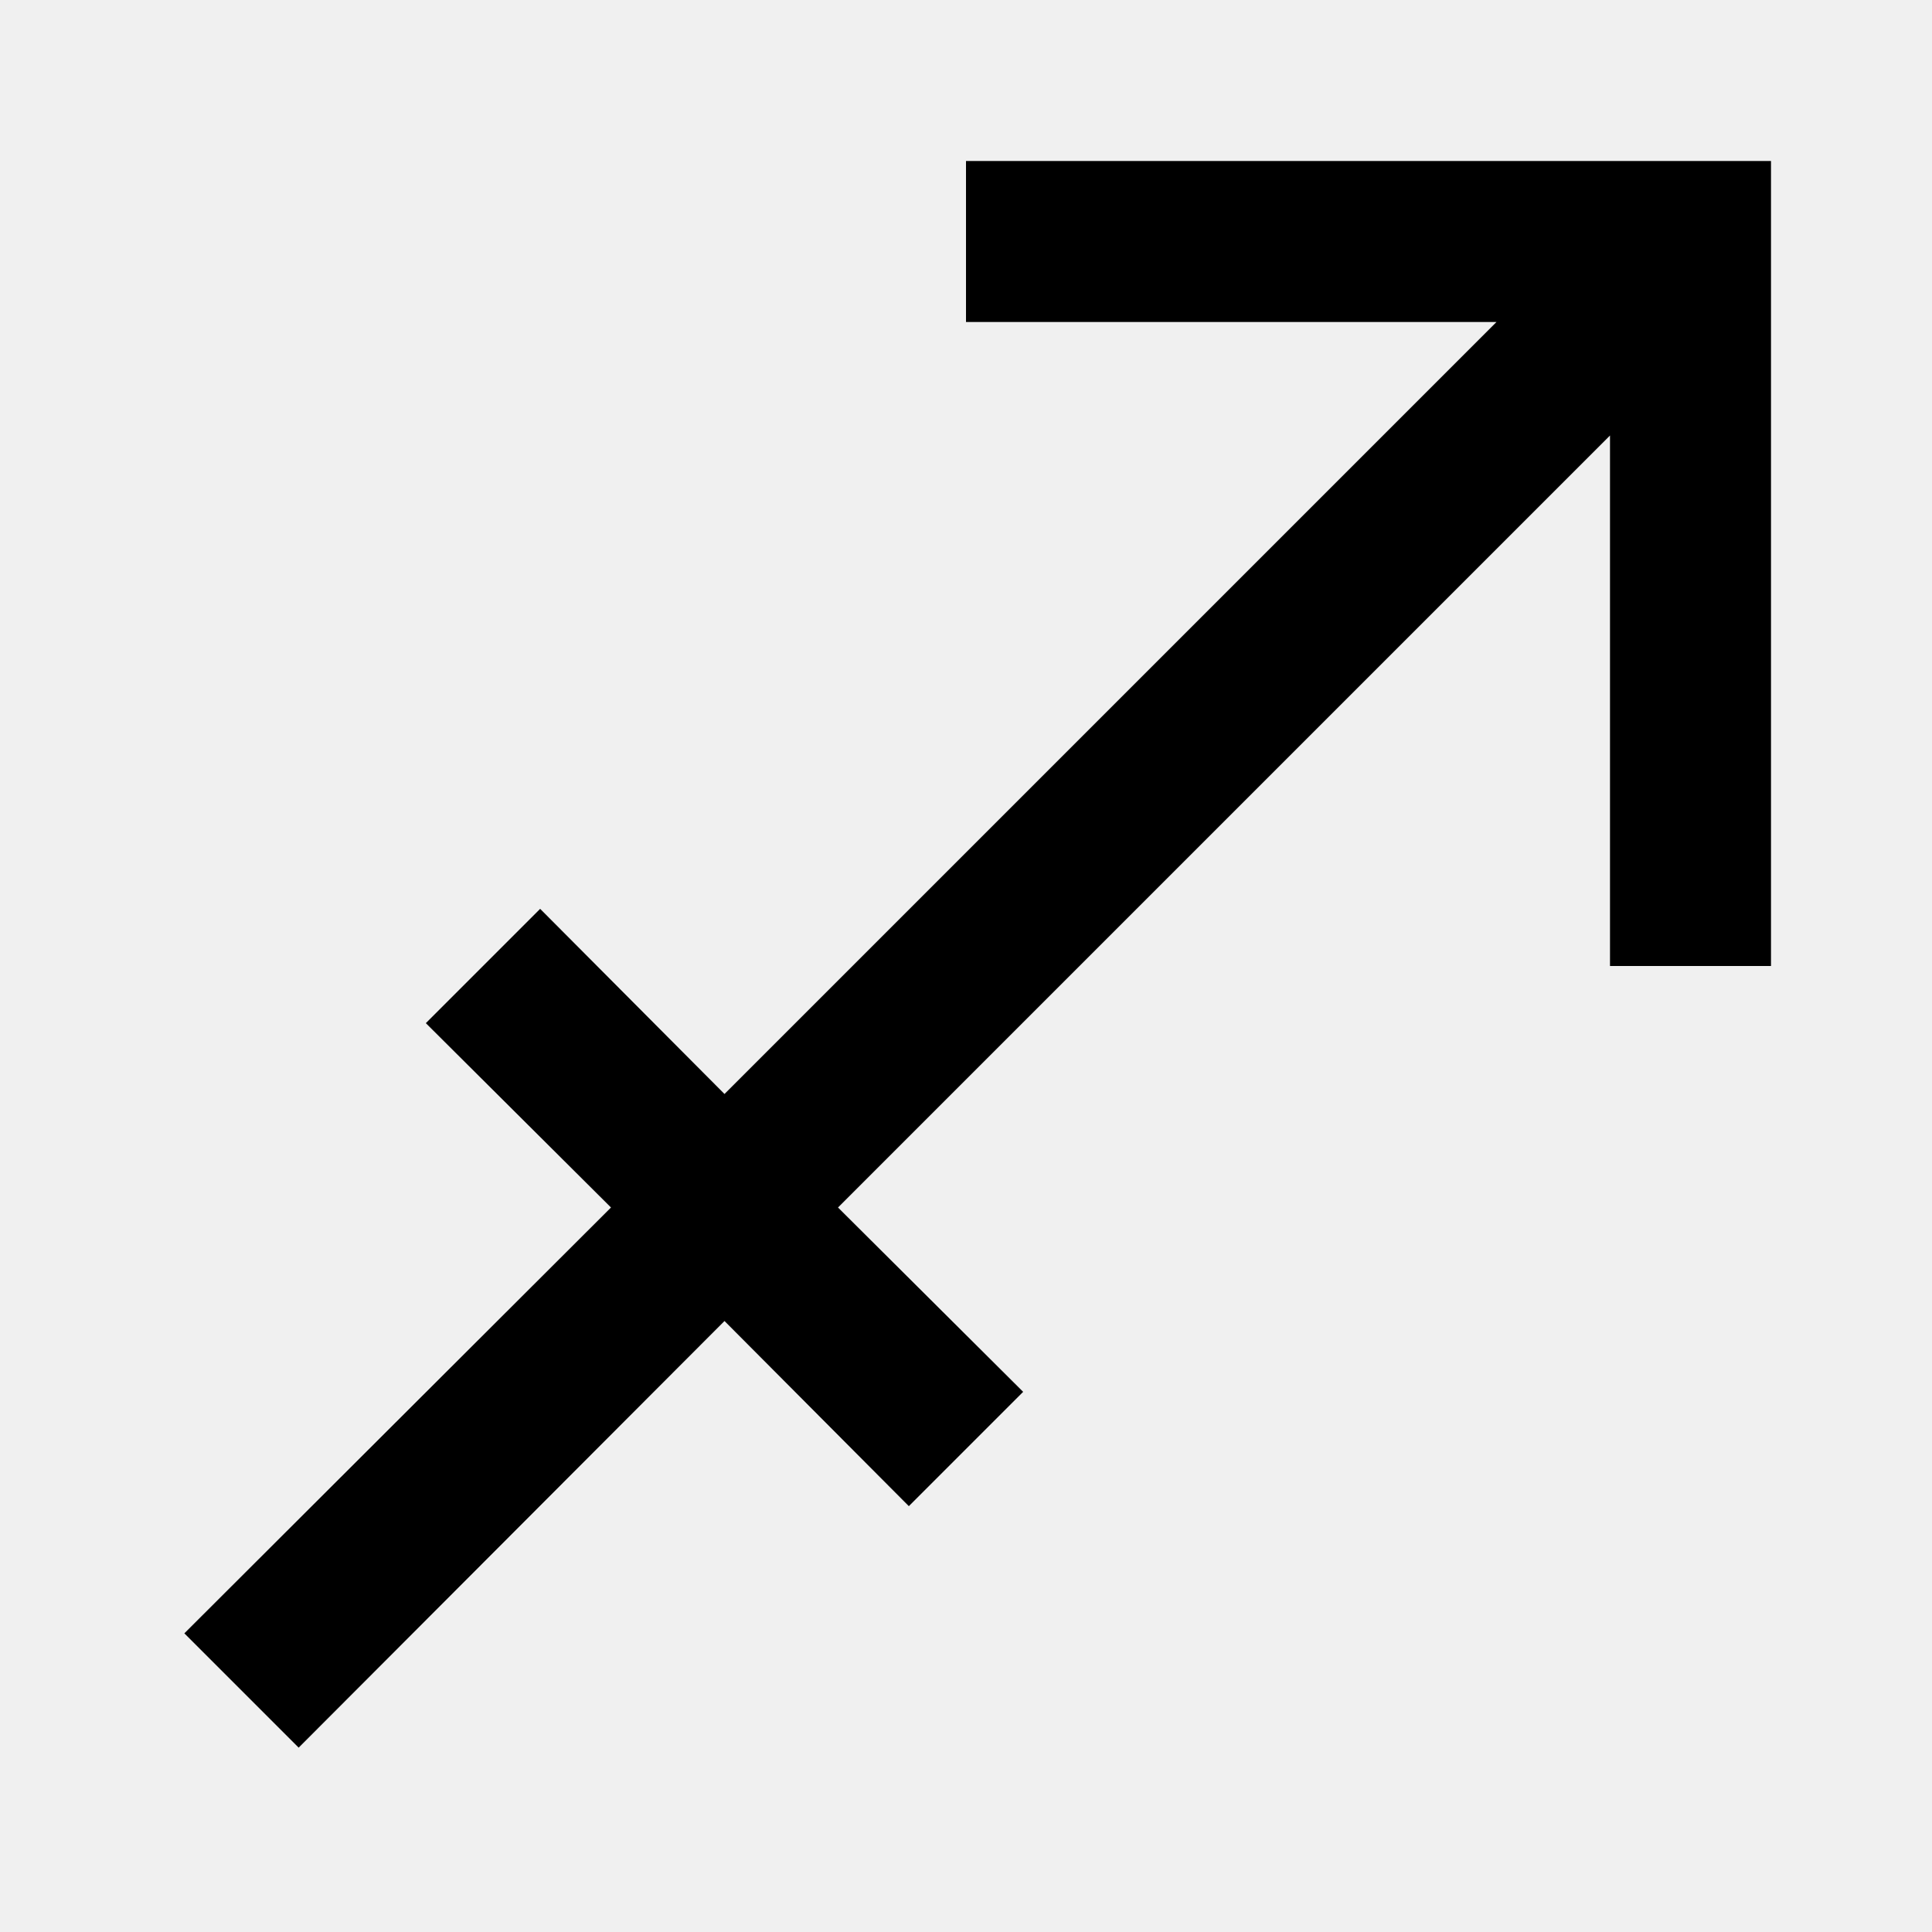
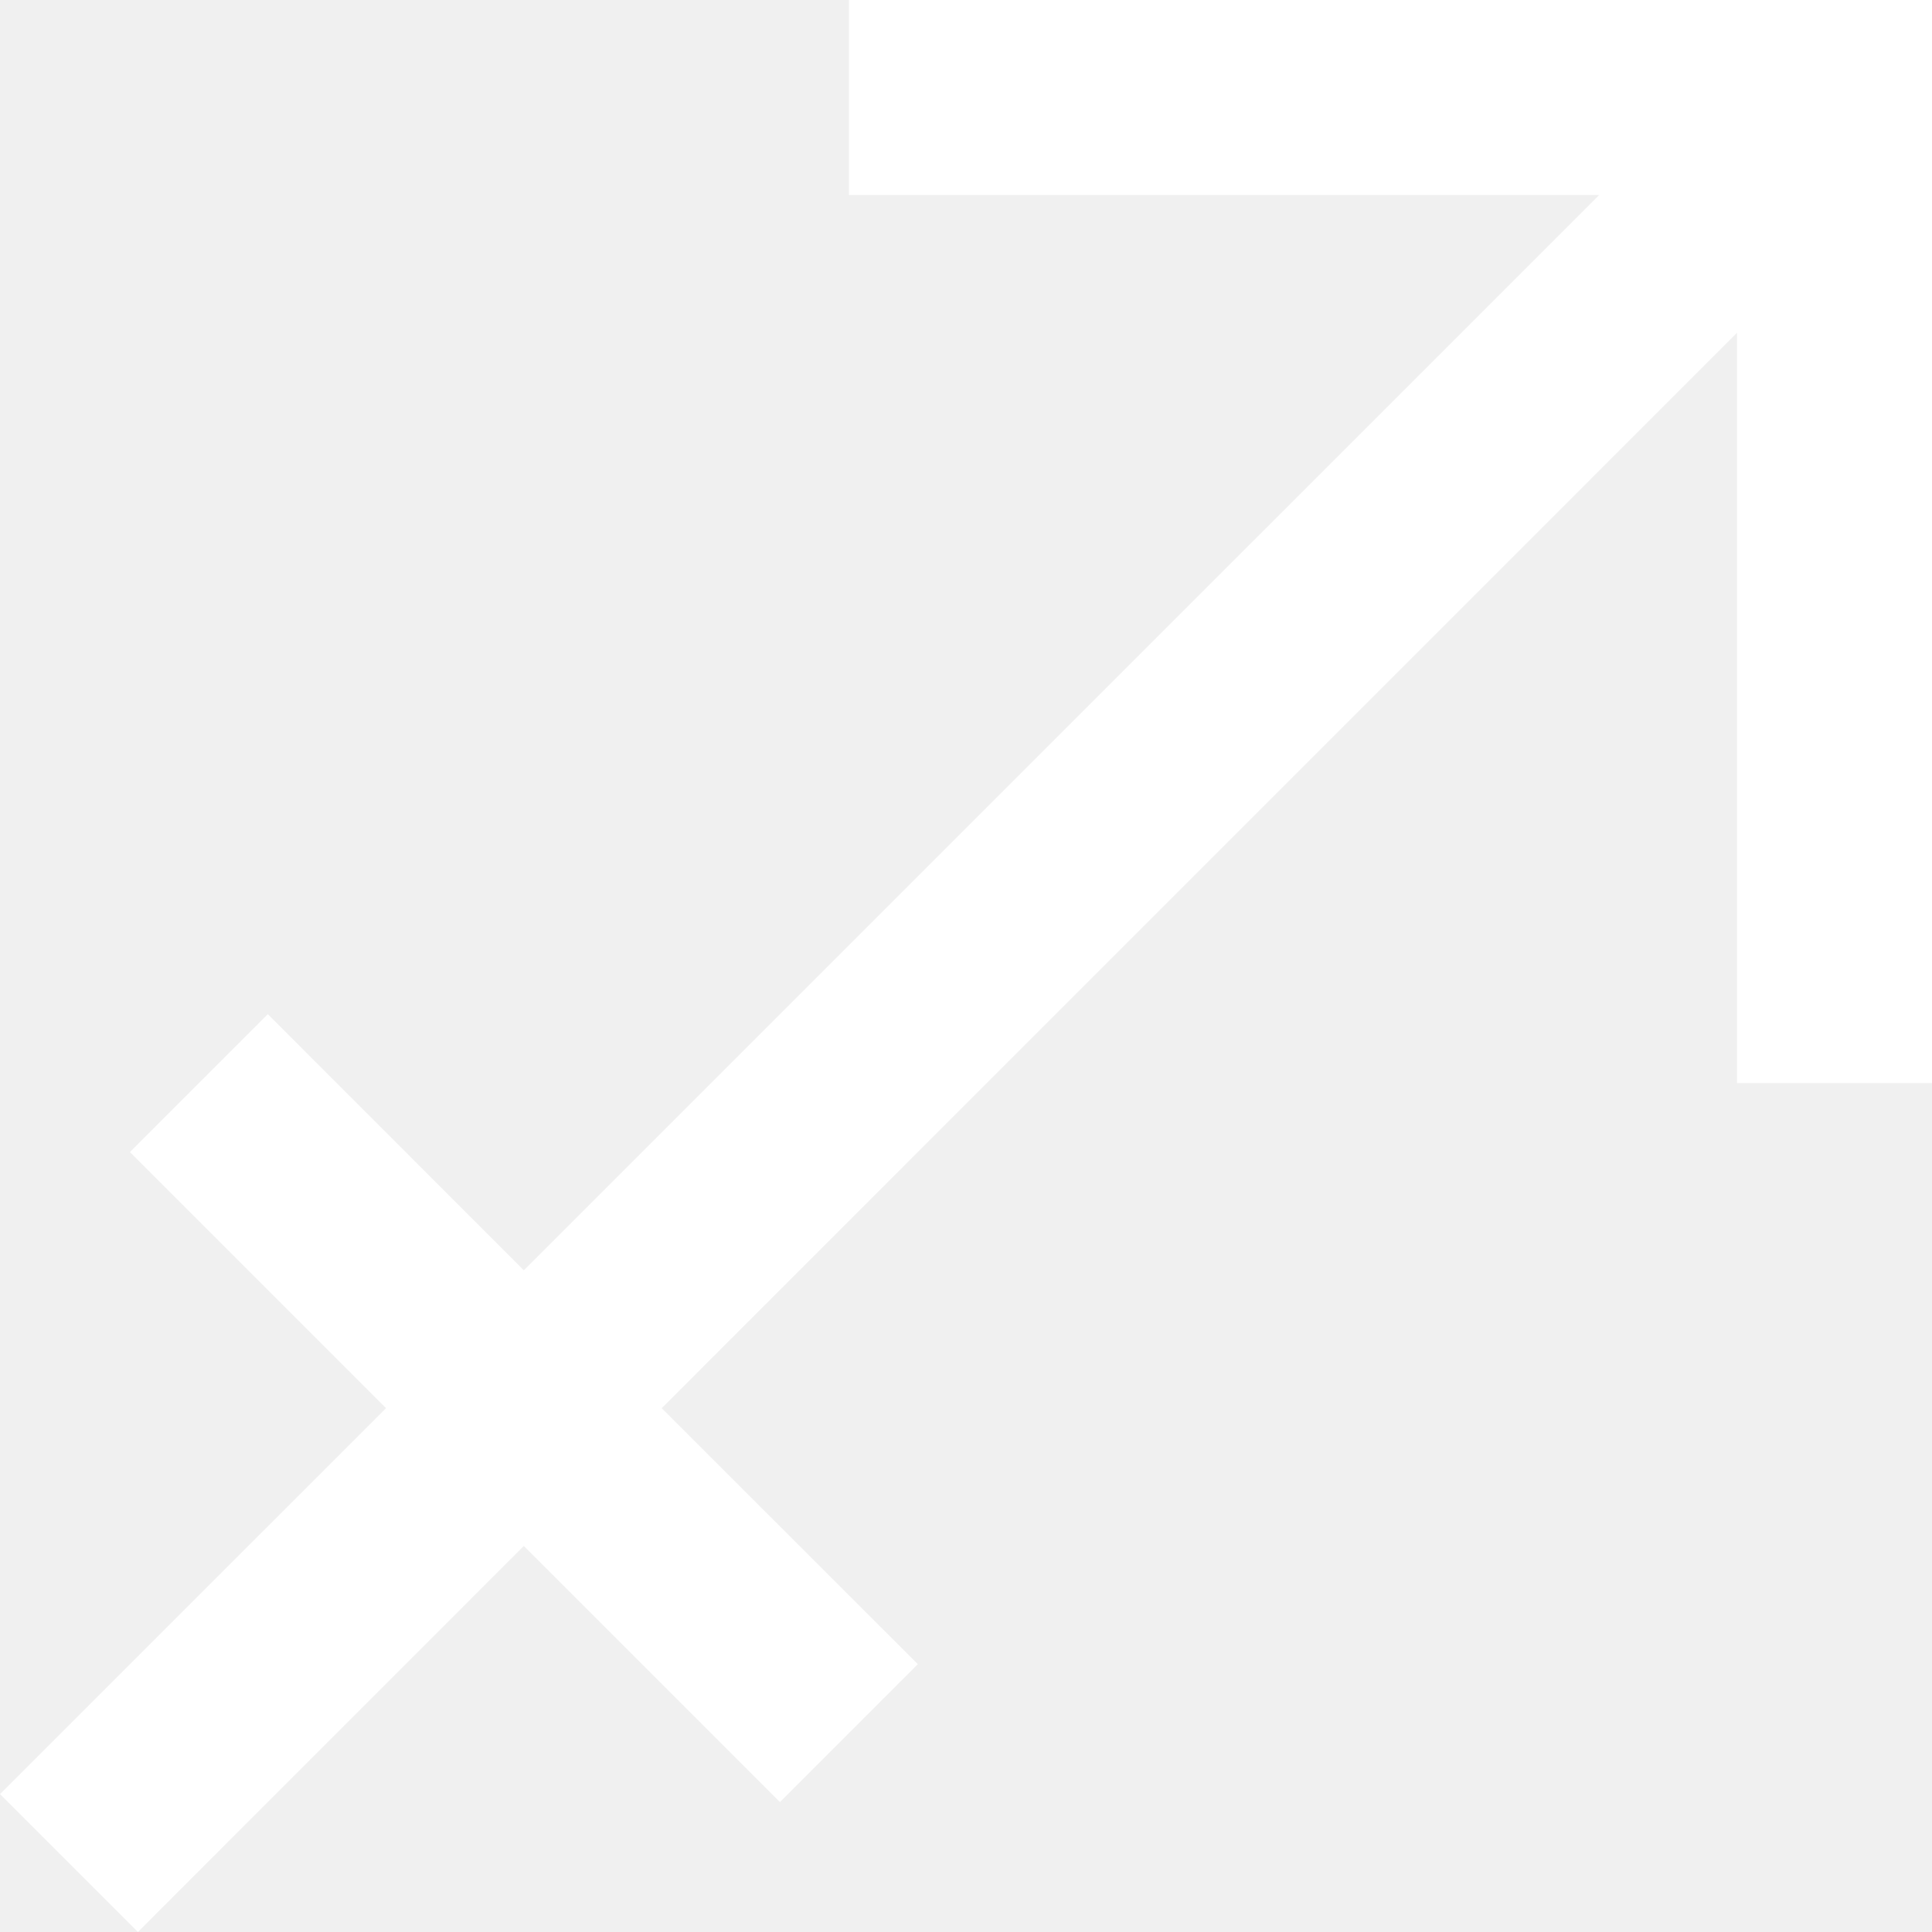
- <svg xmlns="http://www.w3.org/2000/svg" version="1.1" id="mdi-zodiac-sagittarius" width="24" height="24" viewBox="0 0 24 24">
-   <path d="M22,2V12H20V5.41L10.41,15L12.71,17.29L11.29,18.71L9,16.41L3.71,21.71L2.29,20.29L7.59,15L5.29,12.71L6.71,11.29L9,13.59L18.59,4H12V2H22Z" />
+ <svg xmlns="http://www.w3.org/2000/svg" width="16" height="16" viewBox="0 0 16 16" fill="none">
+   <g clip-path="url(#clip0_159_218)">
+     <path d="M7.03 1.615H13.244L4.338 10.52L2.218 8.399L1.076 9.541L3.197 11.662L0 14.858L1.142 16L4.338 12.803L6.459 14.924L7.601 13.782L5.48 11.662L14.385 2.756V8.97H16V0H7.03L7.03 1.615Z" fill="white" />
+   </g>
+   <defs>
+     <clipPath id="clip0_159_218">
+       <rect width="16" height="16" fill="white" />
+     </clipPath>
+   </defs>
</svg>
